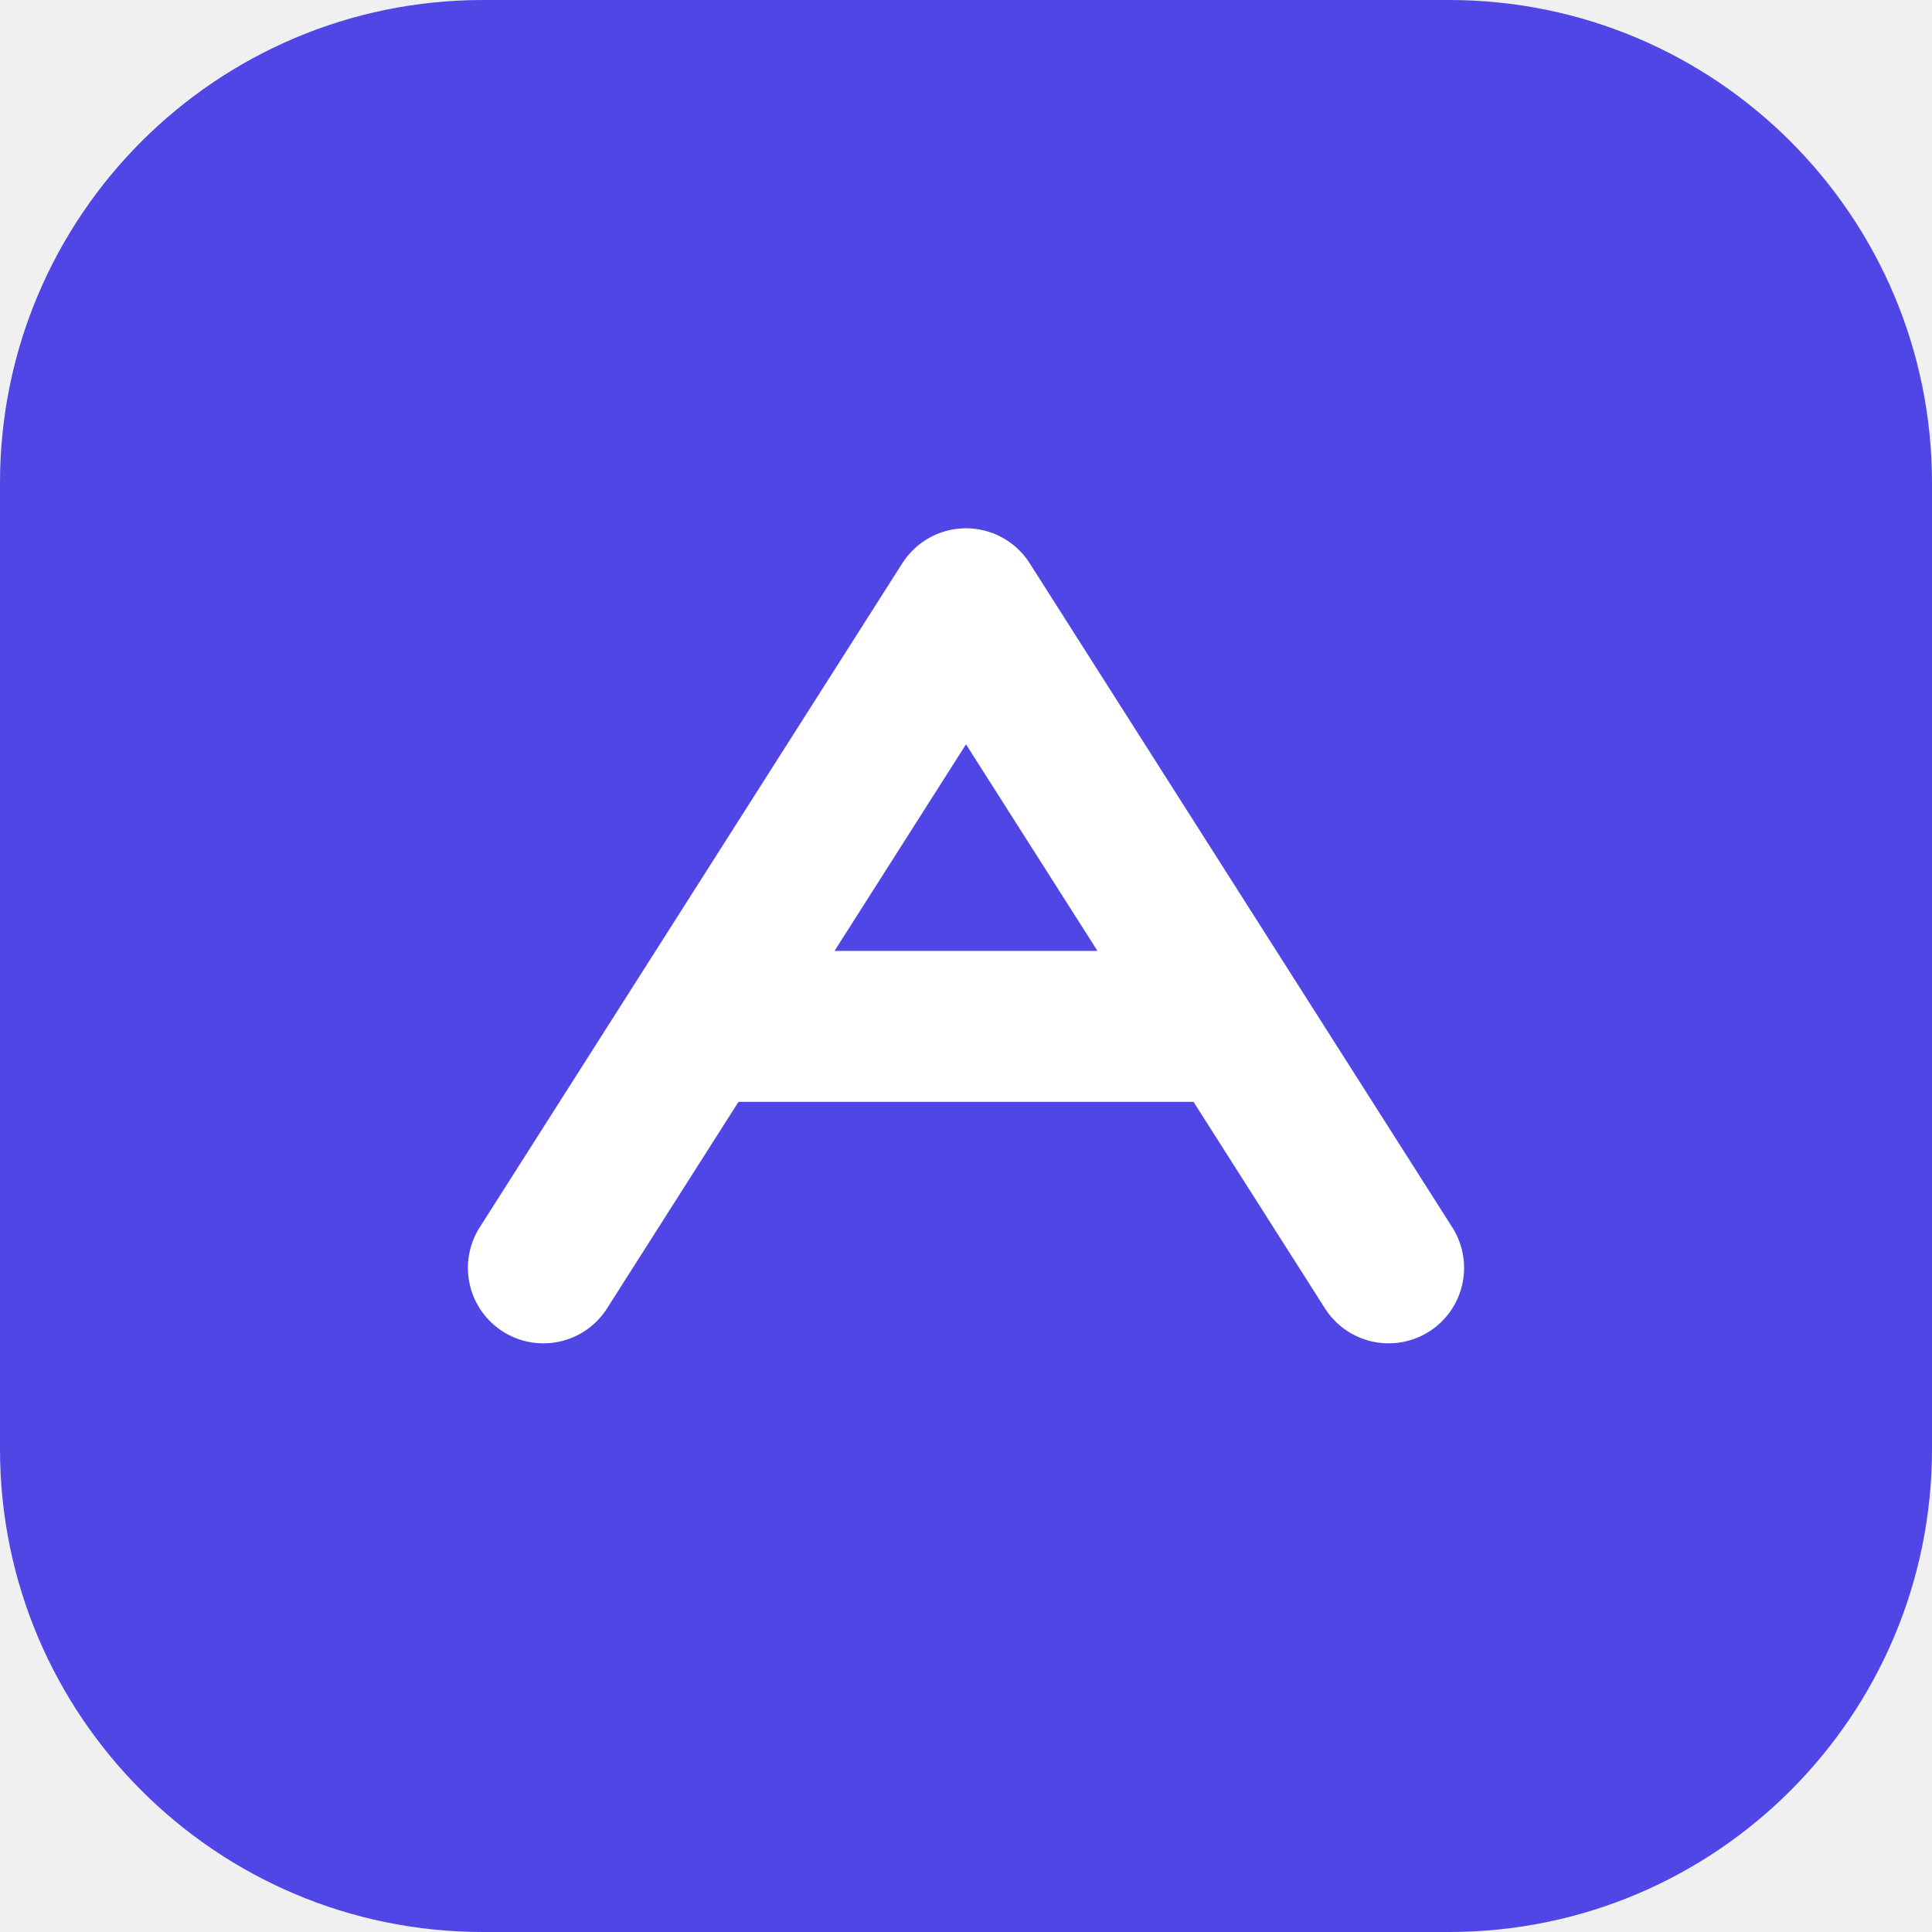
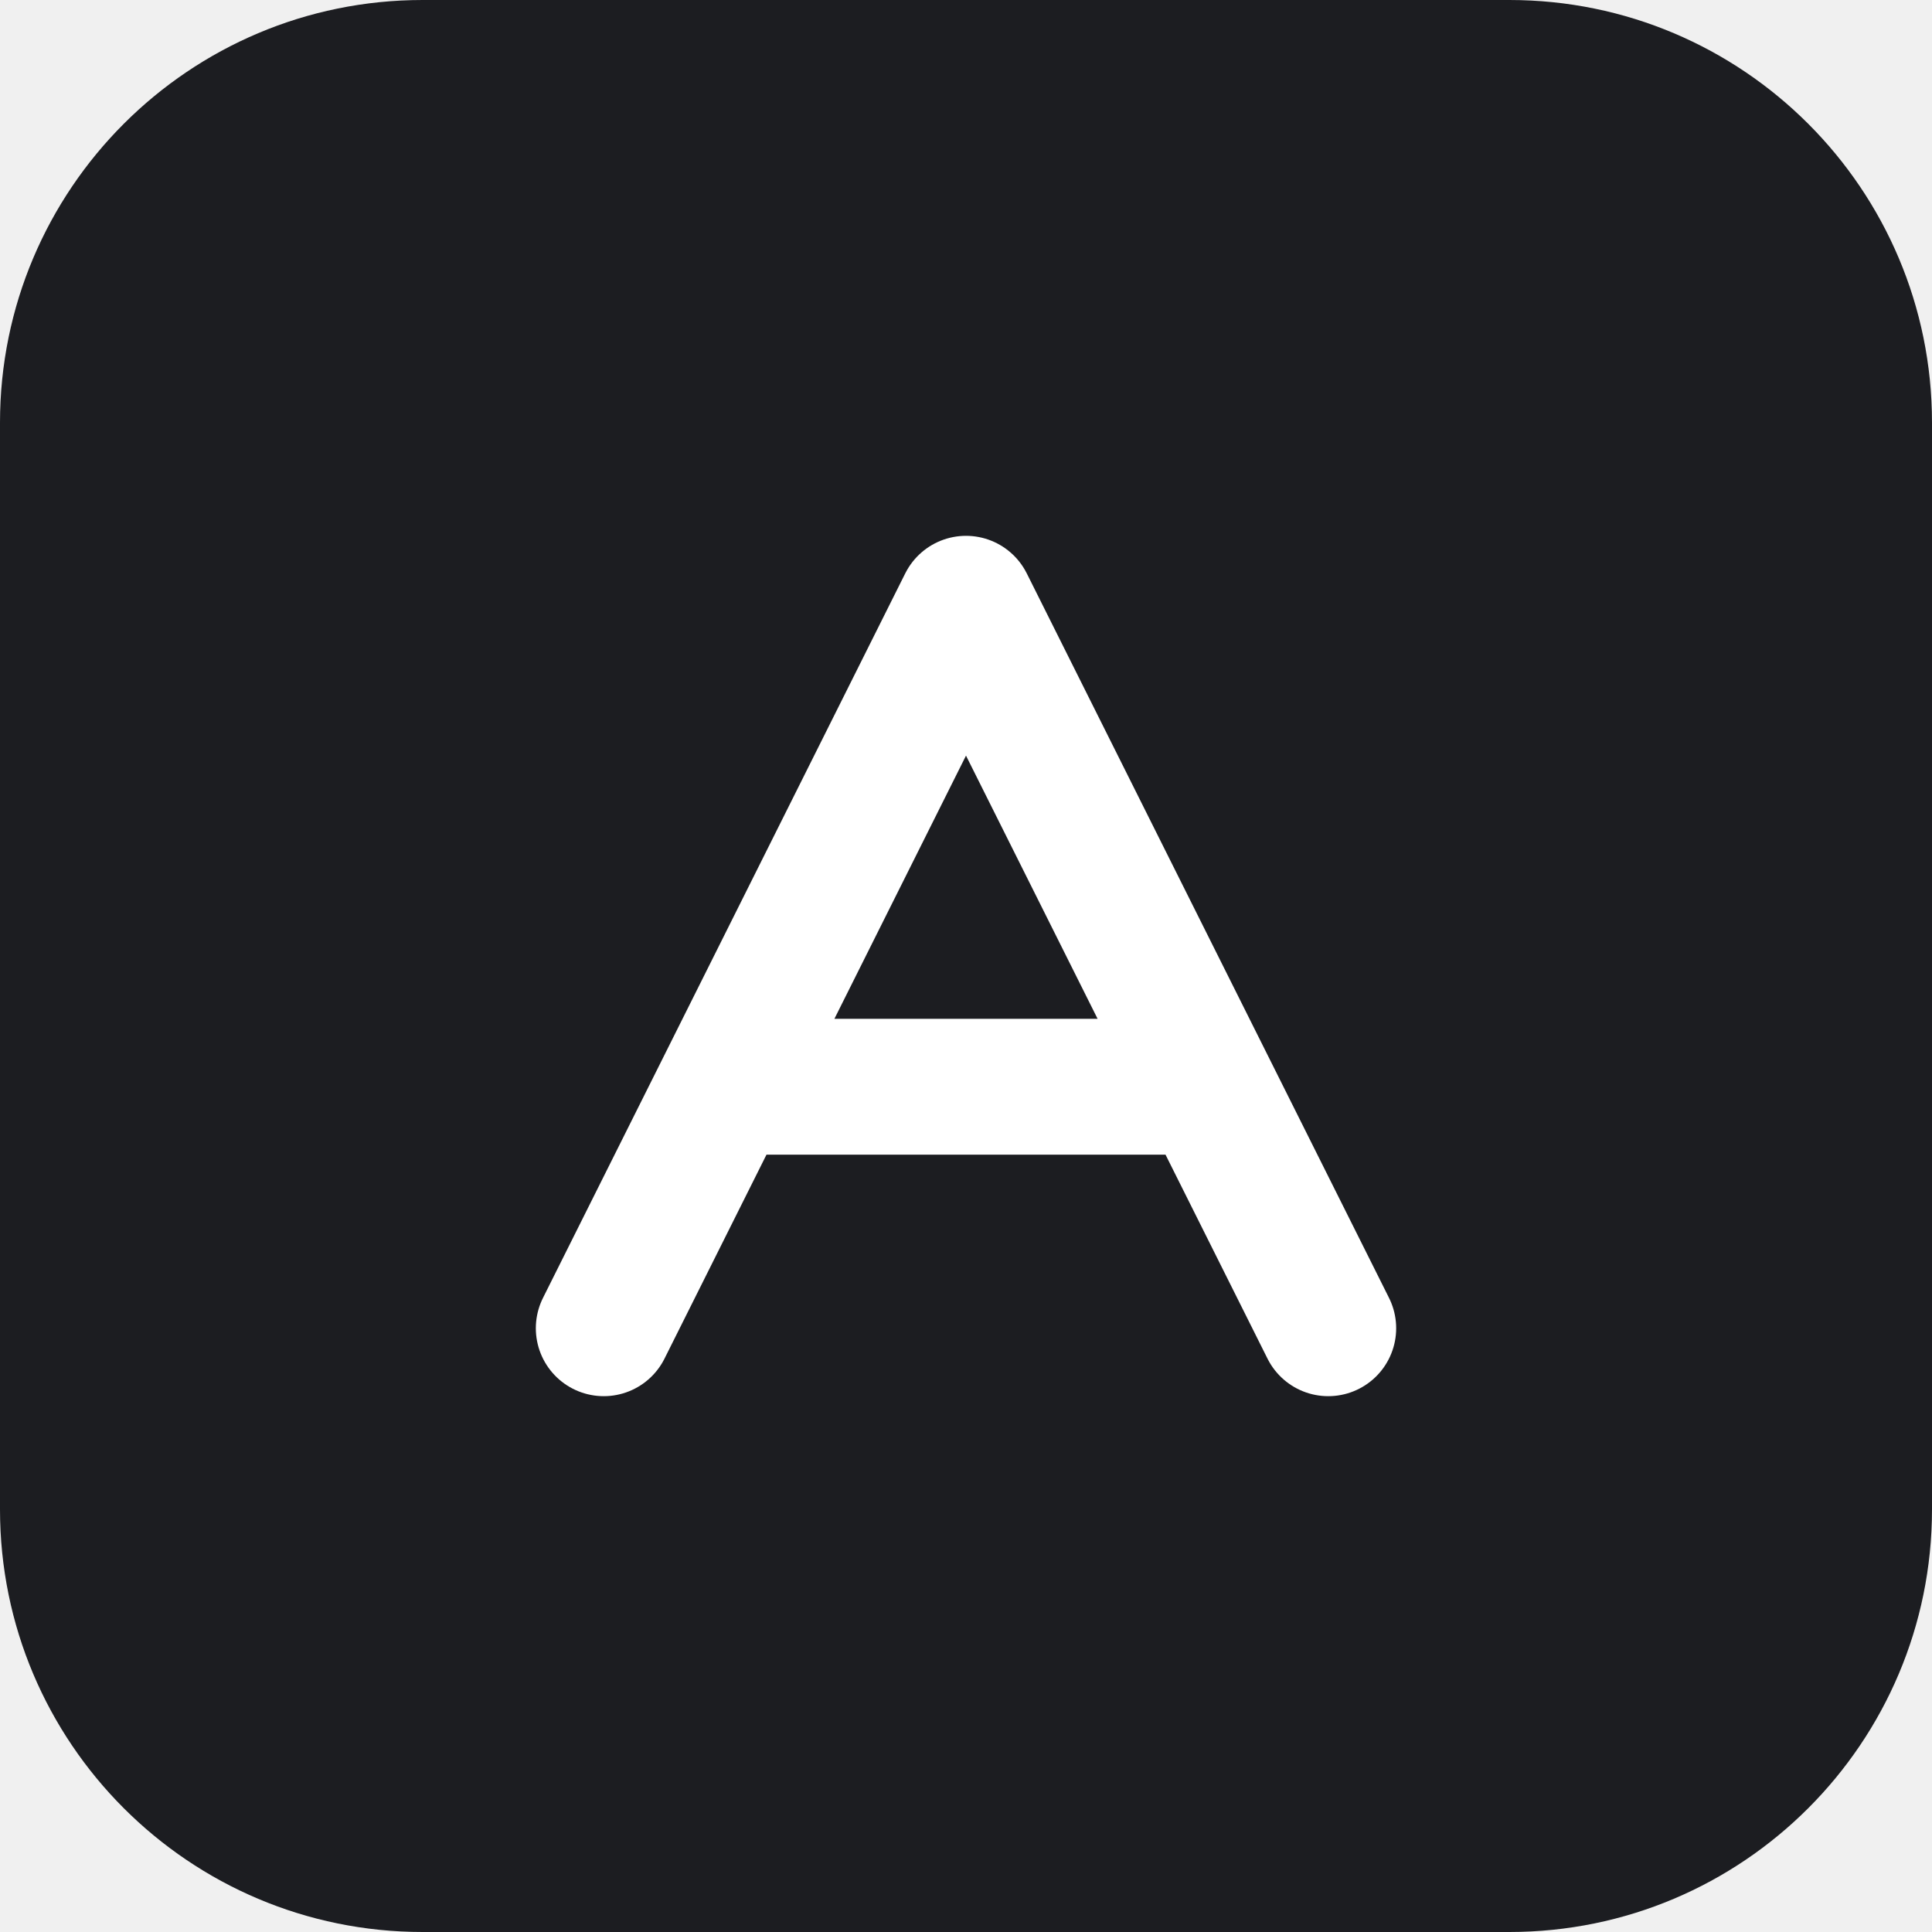
<svg xmlns="http://www.w3.org/2000/svg" viewBox="0 0 32 32">
-   <rect width="32" height="32" rx="8" fill="#4f46e5" />
-   <path d="M9 21l7-11 7 11M12 17h8" stroke="#fff" stroke-width="2.5" fill="none" stroke-linecap="round" stroke-linejoin="round" />
+   <rect width="32" height="32" rx="7" fill="#1c1d21" />
+   <path d="M10 22l6-12 6 12M12.5 18h7" stroke="#fff" stroke-width="2.25" fill="none" stroke-linecap="round" stroke-linejoin="round" />
</svg>
